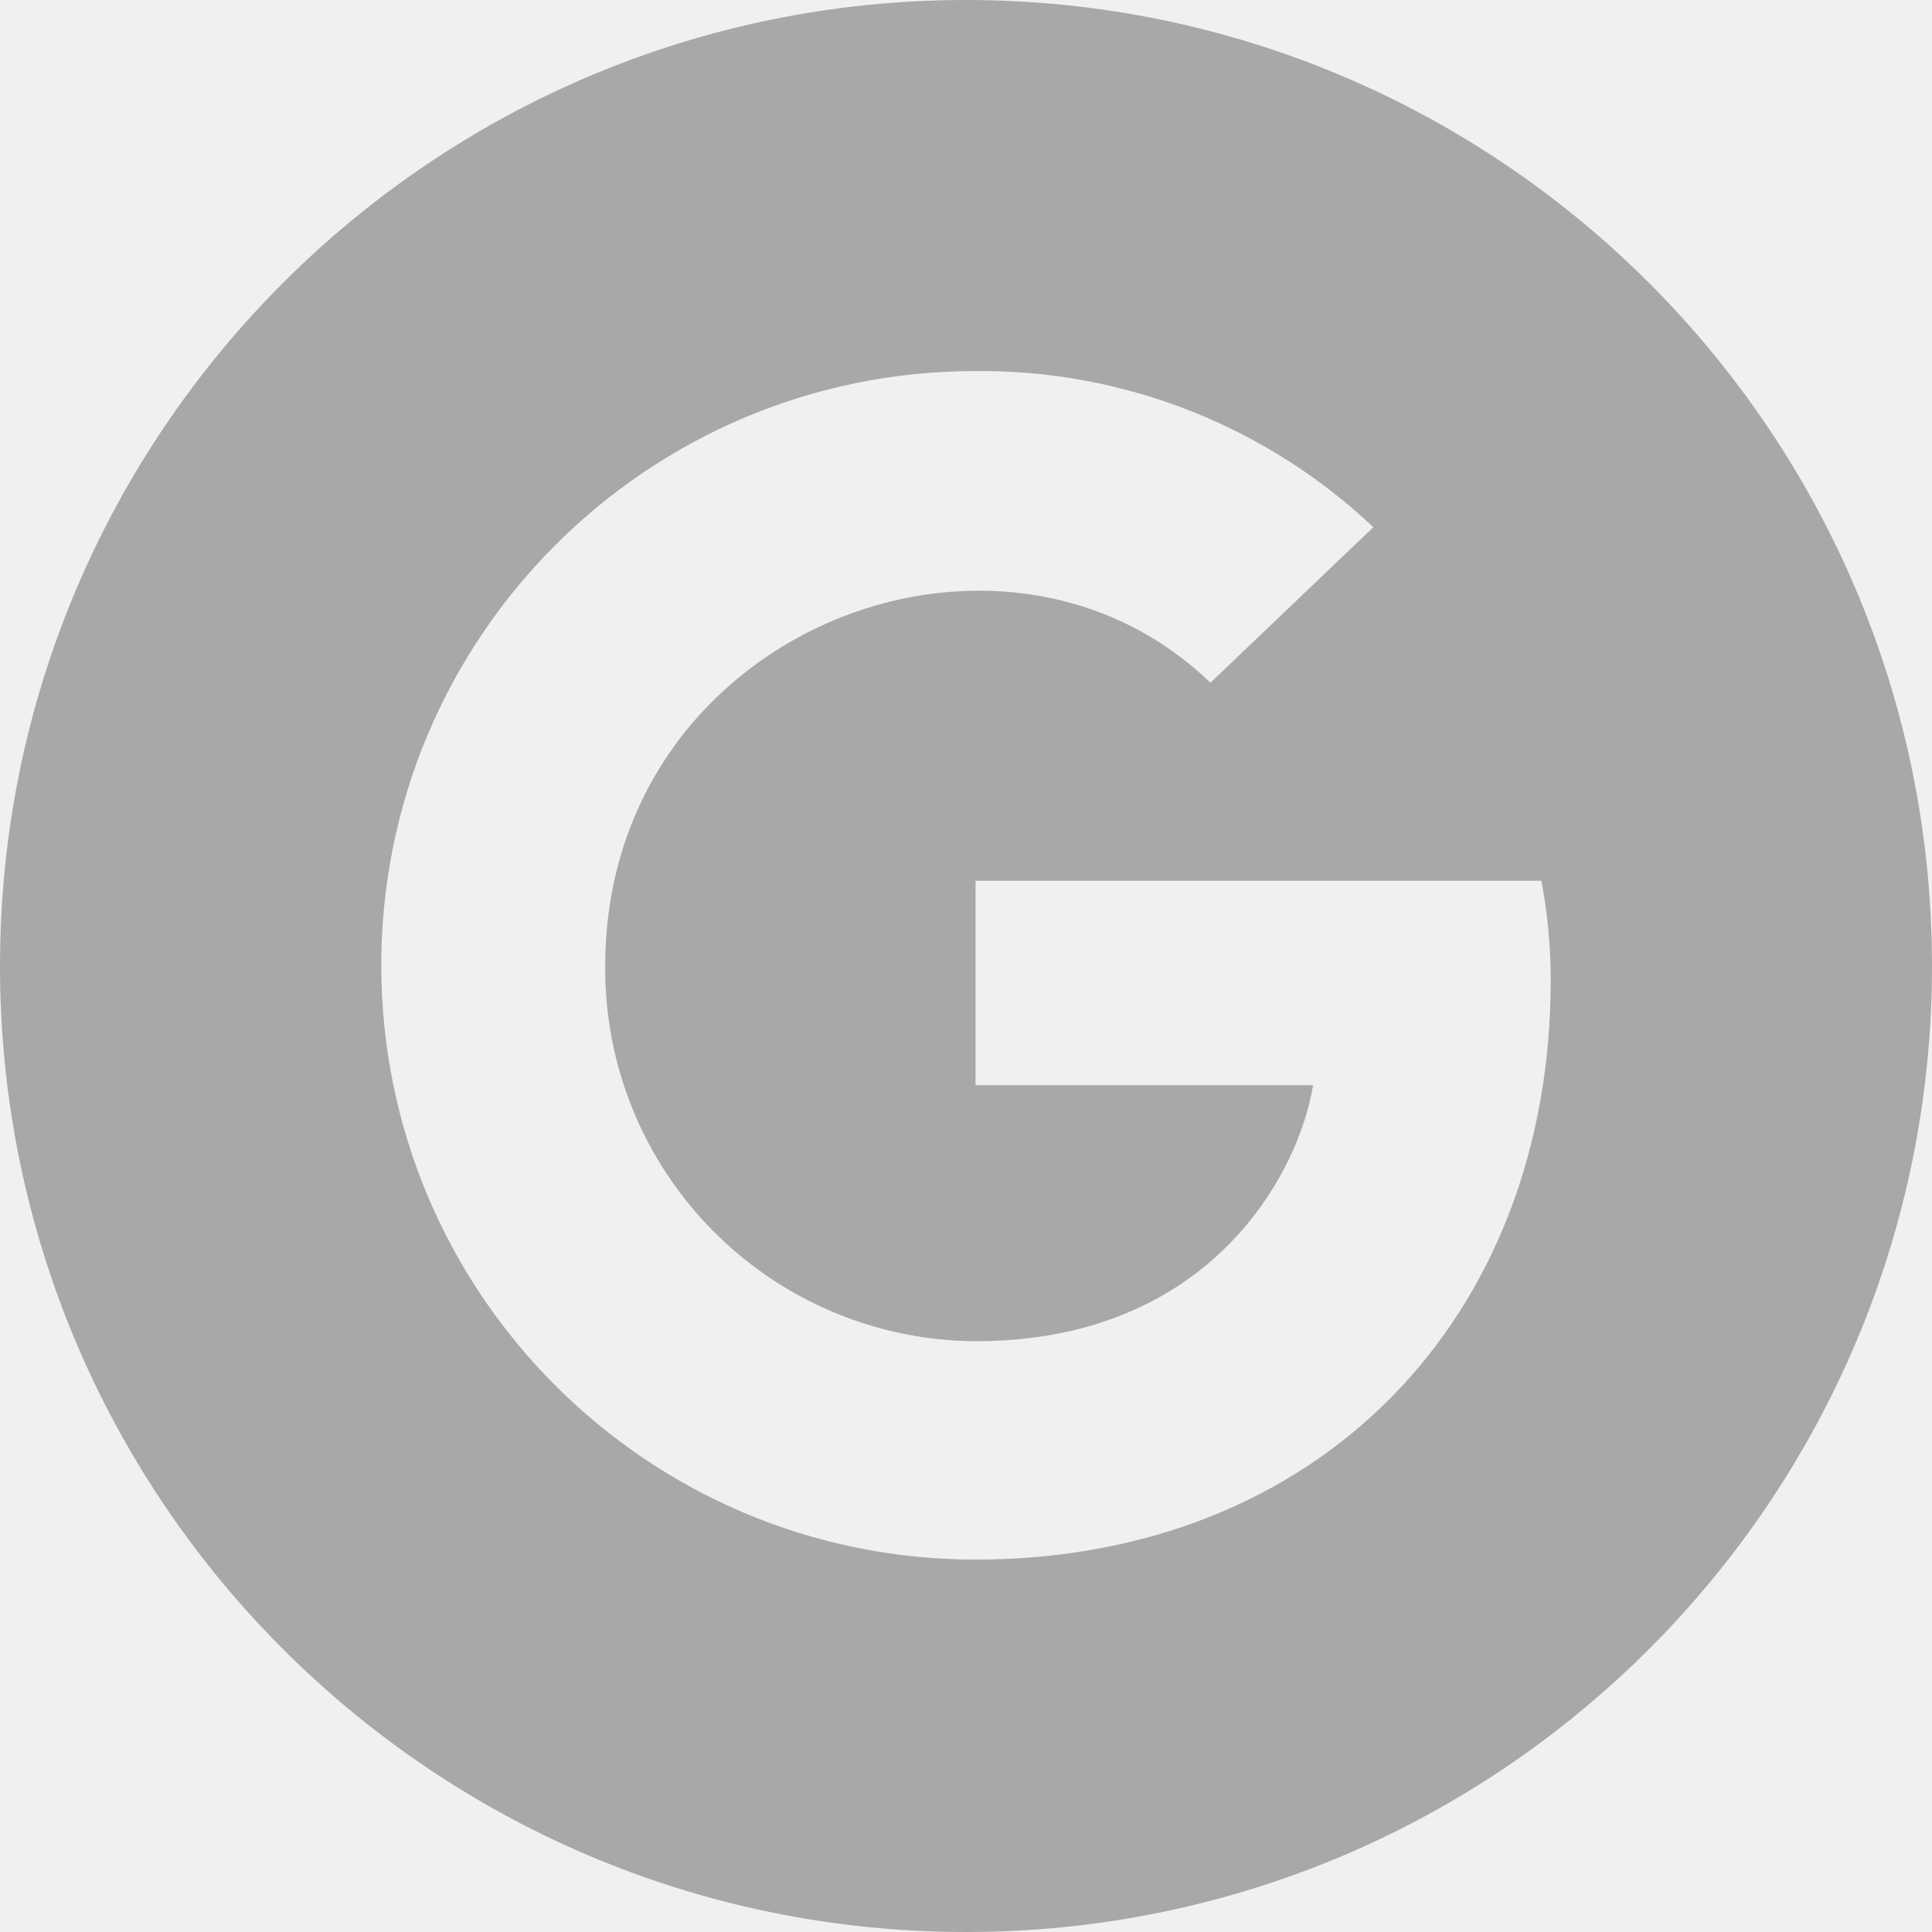
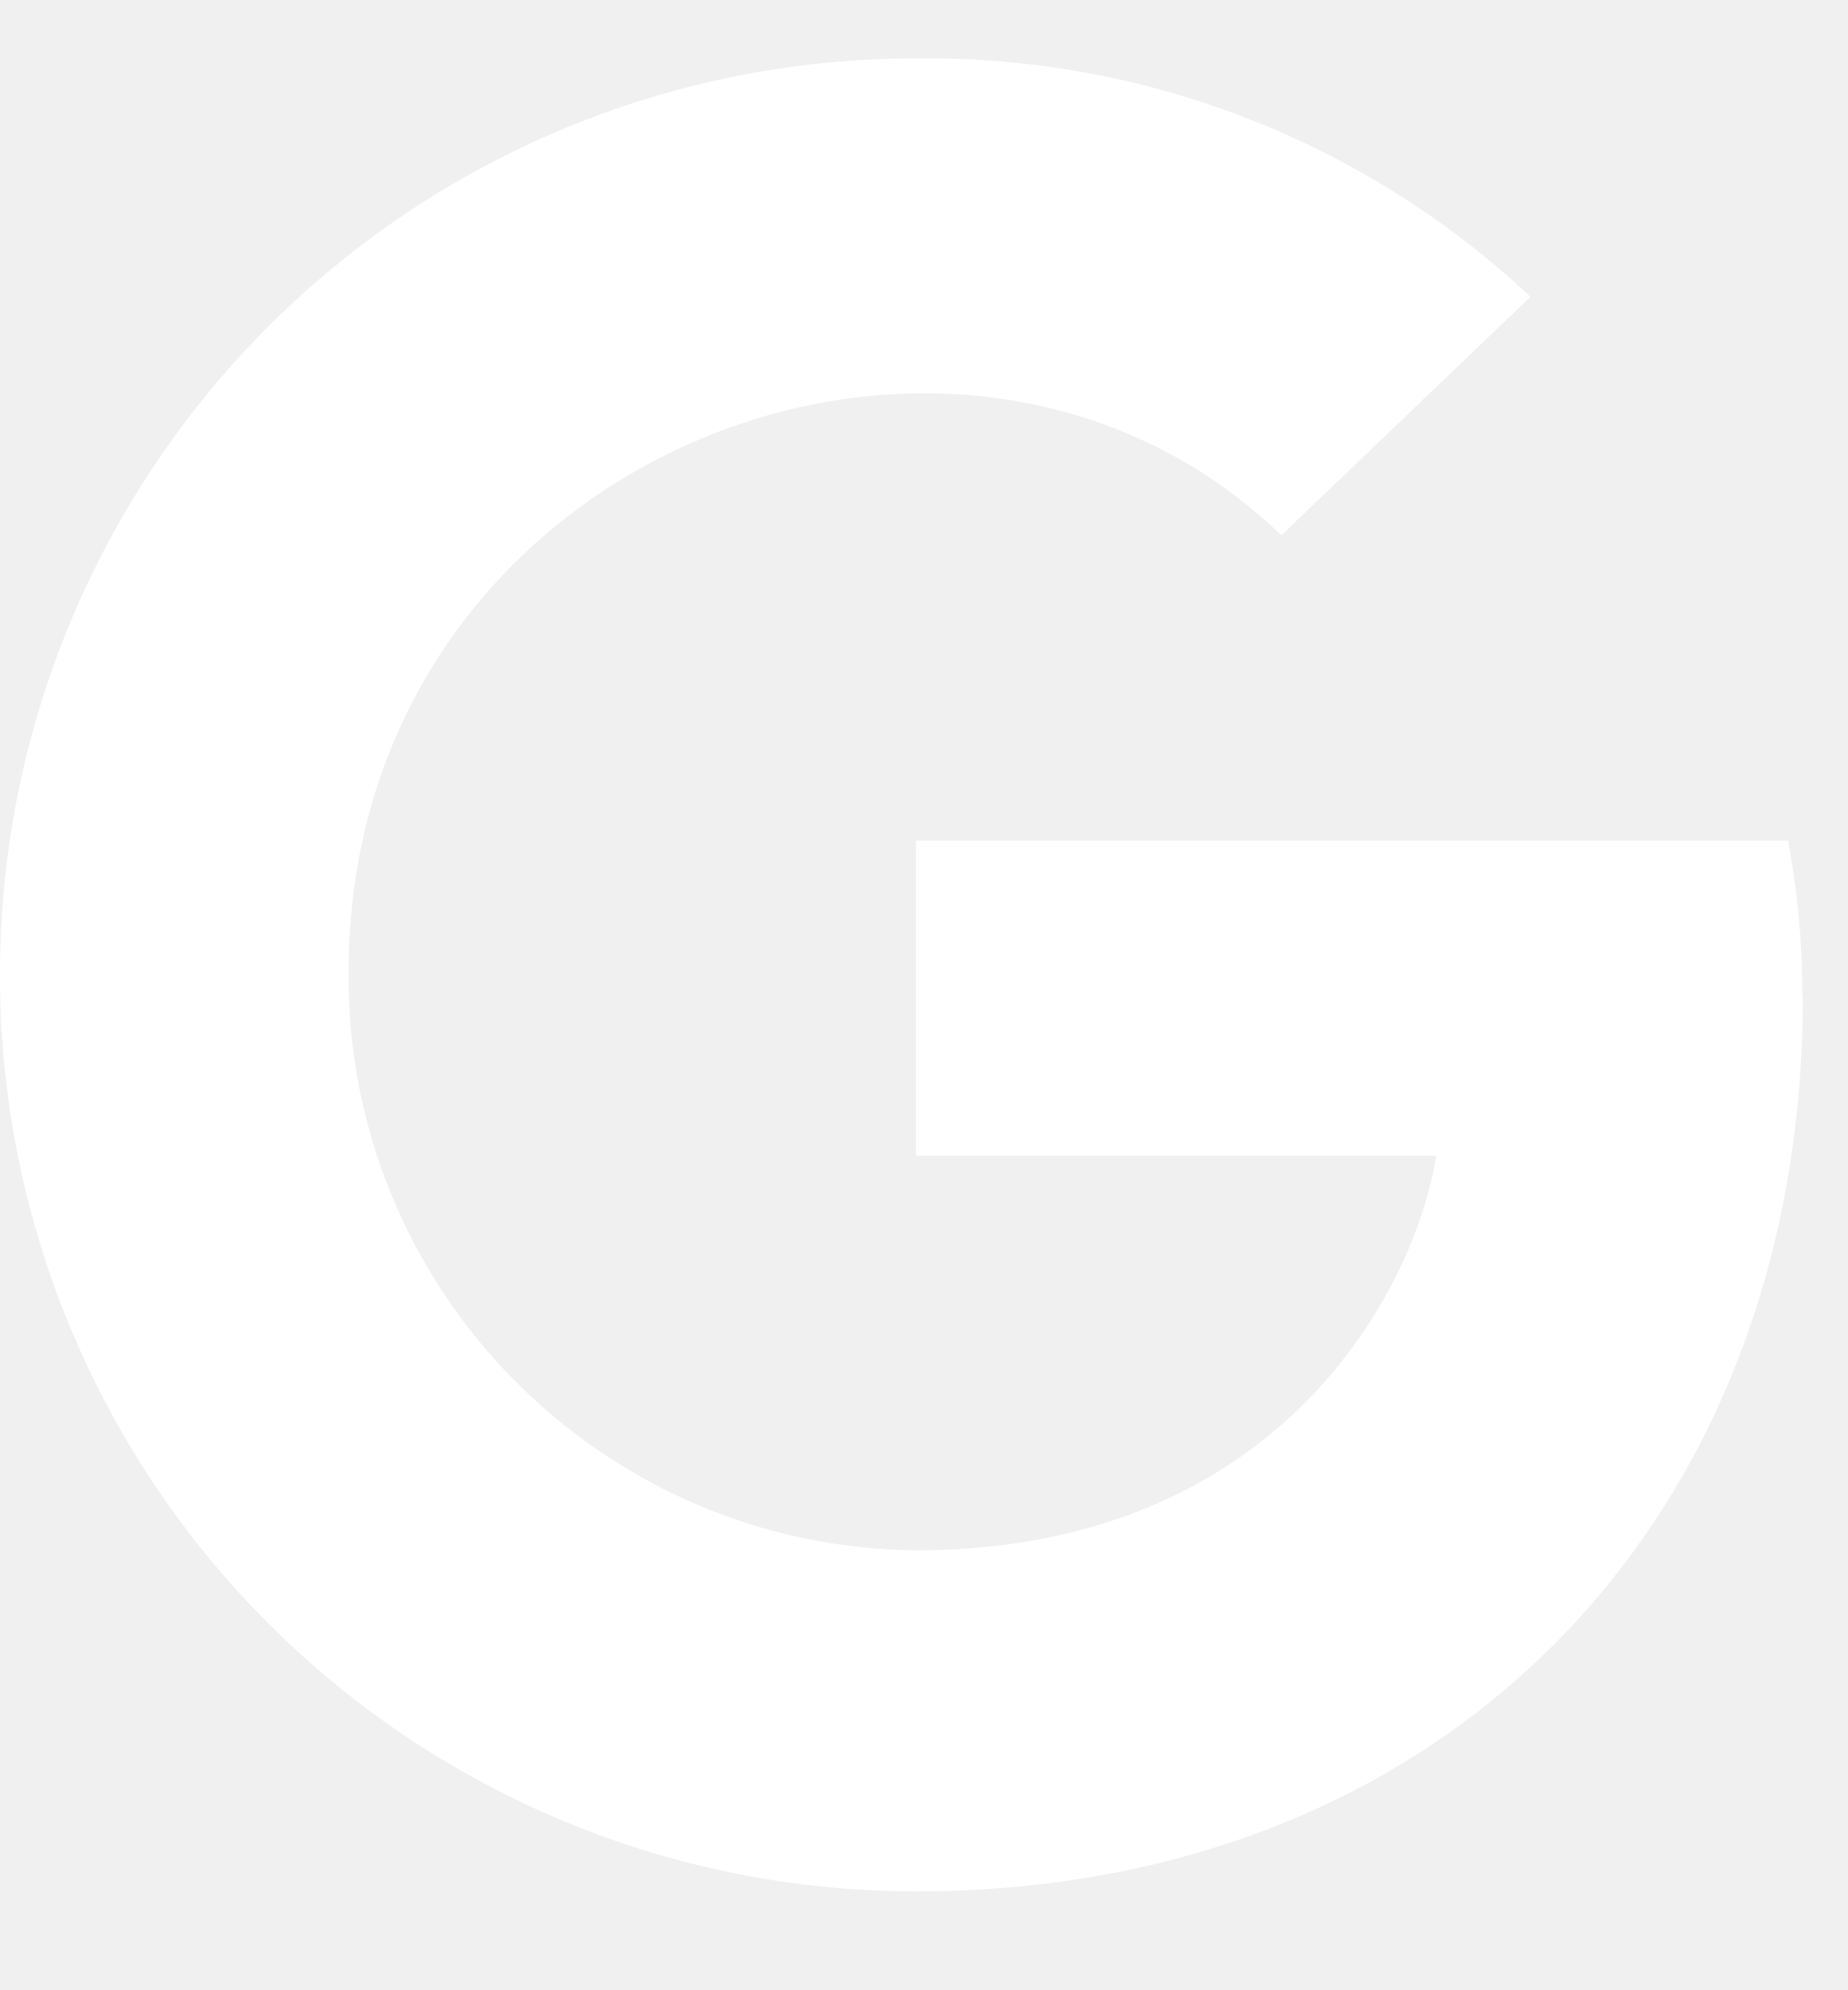
- <svg xmlns="http://www.w3.org/2000/svg" viewBox="0 0 83 83">
-   <defs>
-     <style>.cls-1{fill:#a8a8ab;}</style>
-   </defs>
-   <g id="Layer_2" data-name="Layer 2">
-     <g id="Layer_1-2" data-name="Layer 1">
-       <path class="cls-1" d="M41.5,0A41.5,41.5,0,1,0,83,41.5,41.5,41.5,0,0,0,41.5,0Zm.41,67a25.53,25.53,0,0,1,0-51.06A24.55,24.55,0,0,1,59,22.65l-7,6.68c-9.09-8.77-26-2.18-26,12.17A16,16,0,0,0,41.91,57.62c10.11,0,13.9-7.25,14.5-11H41.91V37.84H66.22a22.86,22.86,0,0,1,.4,4.26C66.62,56.66,56.64,67,41.91,67Z" />
+ <svg xmlns="http://www.w3.org/2000/svg" width="13px" height="14px" viewBox="0 0 13 14" version="1.1">
+   <defs />
+   <g id="V4--RC-Updates" stroke="none" stroke-width="1" fill="none" fill-rule="evenodd">
+     <g id="ASSETS--Pill-Icons" transform="translate(-181, -380)" fill-rule="nonzero" fill="#FFFFFF">
+       <g id="google" transform="translate(181, 380)">
+         <path d="M12.685,7.016 C12.685,10.698 10.169,13.306 6.445,13.306 C4.735,13.307 3.094,12.628 1.885,11.418 C0.676,10.208 -0.002,8.567 3.35215711e-14,6.856 C-0.001,5.147 0.678,3.507 1.887,2.298 C3.096,1.089 4.736,0.41 6.445,0.411 C8.049,0.39 9.599,0.991 10.769,2.088 L9.016,3.766 C6.722,1.552 2.453,3.212 2.453,6.835 C2.432,9.062 4.219,10.884 6.445,10.907 C8.999,10.907 9.955,9.079 10.106,8.131 L6.445,8.131 L6.445,5.913 L12.581,5.913 C12.648,6.267 12.682,6.626 12.681,6.986 L12.685,7.016 Z" id="Shape" />
+       </g>
    </g>
  </g>
</svg>
